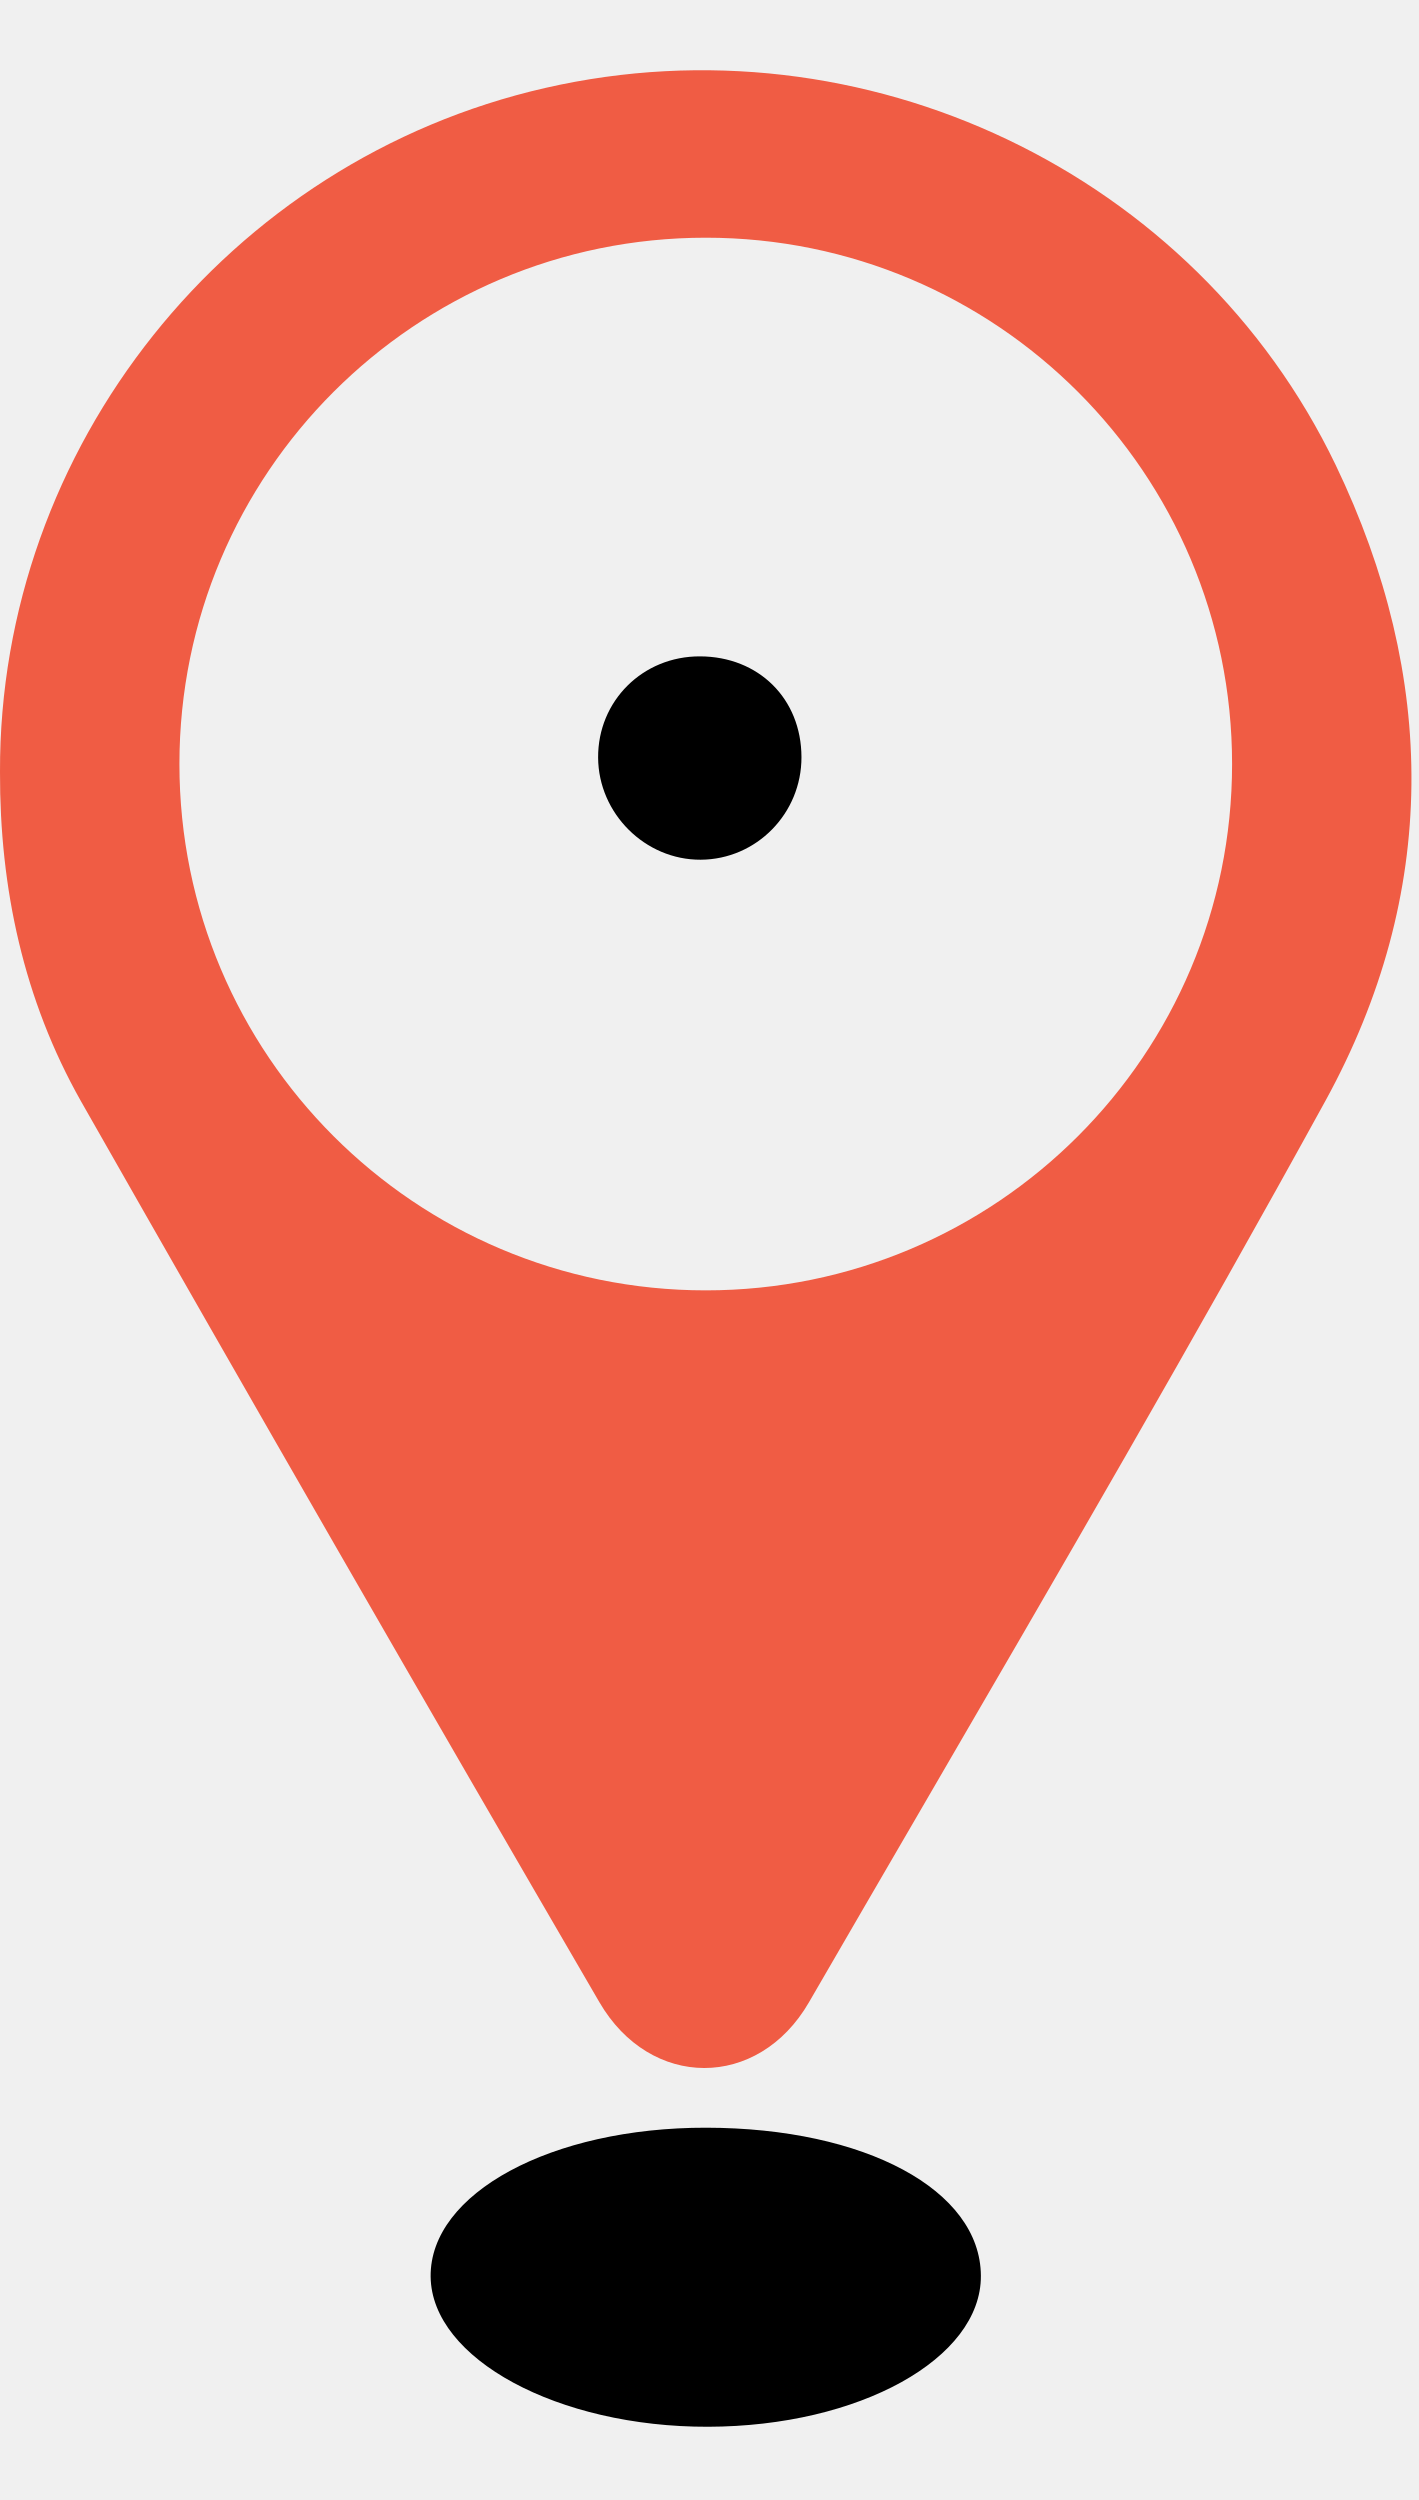
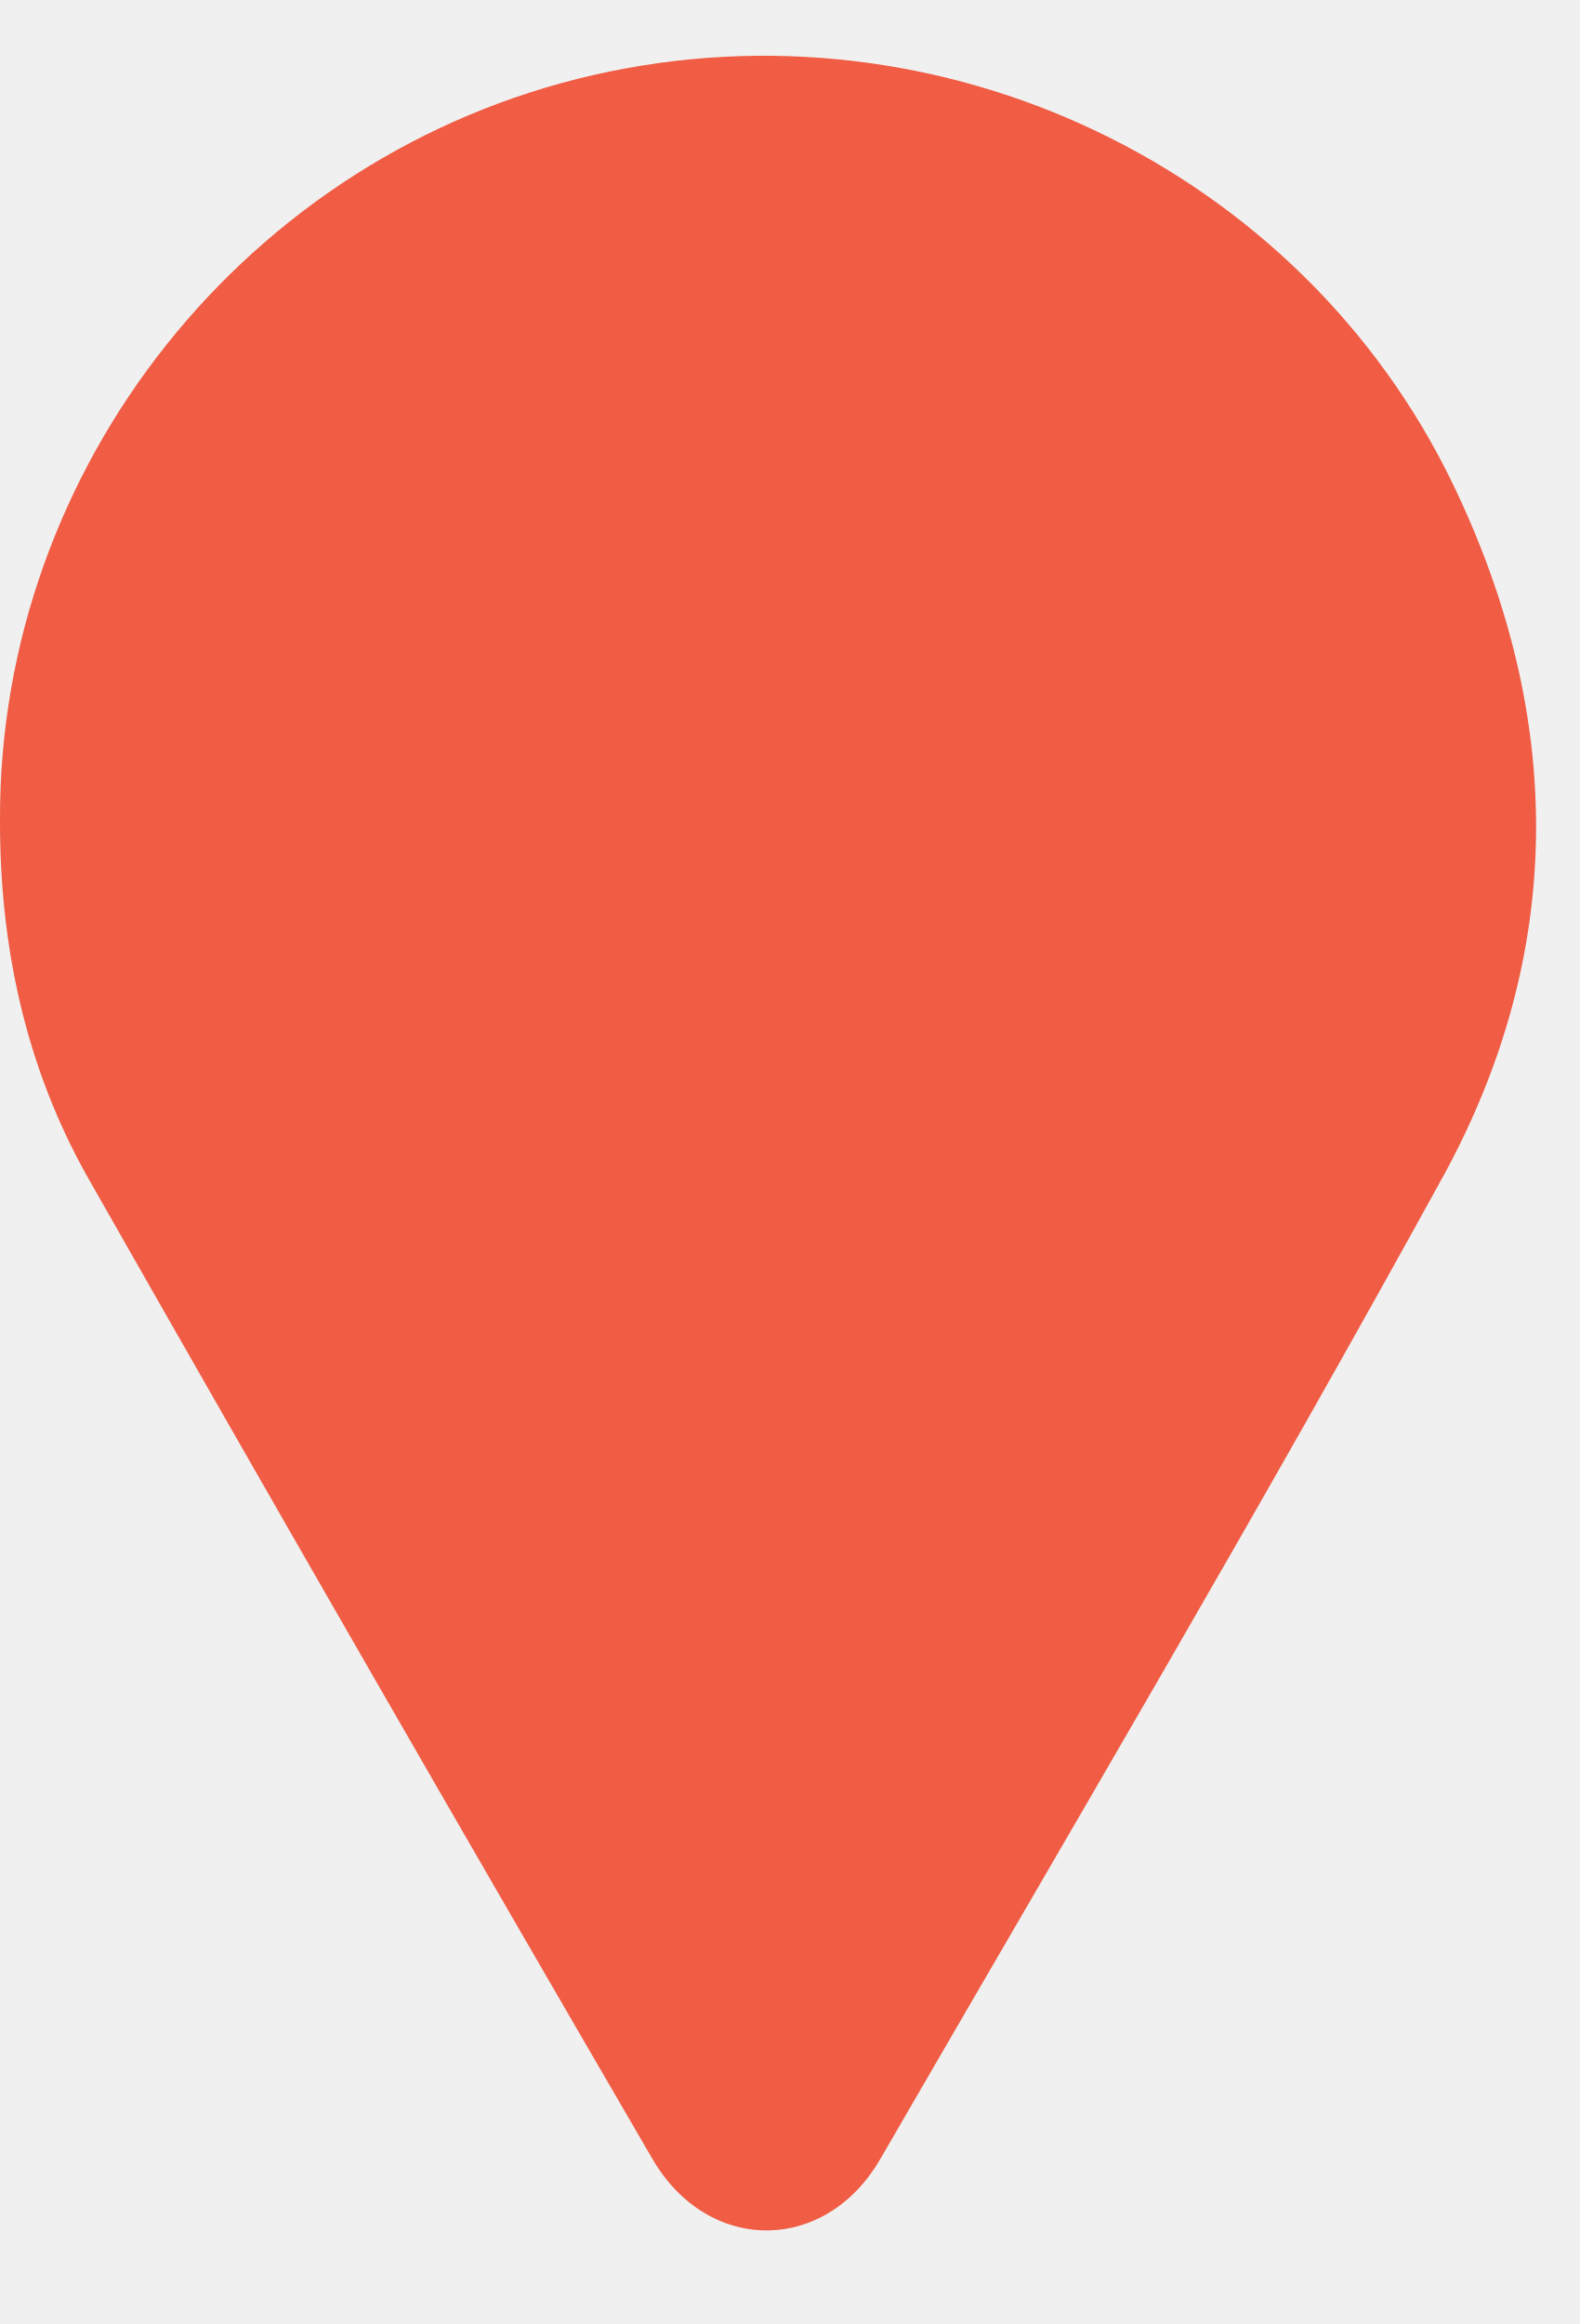
- <svg xmlns="http://www.w3.org/2000/svg" width="21" height="37" viewBox="0 0 89 148" fill="none">
-   <path d="M61.525 138.339C61.555 143.536 53.895 147.787 44.415 147.811C34.994 147.835 27.07 143.553 27.011 138.396C26.953 133.166 34.583 129.037 44.298 129.053C54.276 129.069 61.496 132.963 61.525 138.339Z" fill="black" />
-   <path d="M50.271 43.08C50.282 46.614 47.451 49.504 43.948 49.52C40.466 49.537 37.538 46.625 37.516 43.118C37.495 39.562 40.315 36.754 43.905 36.765C47.592 36.776 50.261 39.424 50.271 43.08Z" fill="black" />
-   <path fill-rule="evenodd" clip-rule="evenodd" d="M34.207 1.11C14.272 5.658 -0.062 23.666 0 44.011C-0.021 51.314 1.484 58.304 5.078 64.668C15.819 83.552 26.664 102.395 37.592 121.174C40.789 126.683 47.56 126.683 50.736 121.195C53.096 117.119 55.464 113.047 57.833 108.975C66.388 94.263 74.947 79.547 83.146 64.626C90.251 51.669 90.188 38.105 83.773 24.751C74.954 6.41 54.184 -3.46 34.207 1.11ZM44.268 76.532C62.501 76.532 77.281 61.751 77.281 43.518C77.281 25.285 62.501 10.505 44.268 10.505C26.035 10.505 11.254 25.285 11.254 43.518C11.254 61.751 26.035 76.532 44.268 76.532Z" fill="#F05C44" />
+ <svg xmlns="http://www.w3.org/2000/svg" width="17" height="25" viewBox="0 0 35 49" fill="none">
+   <circle cx="16.5" cy="17.5" r="14.5" fill="white" />
+   <path d="M19.322 16.558C19.326 17.916 18.238 19.027 16.891 19.033C15.553 19.04 14.428 17.92 14.419 16.572C14.411 15.206 15.495 14.127 16.875 14.131C18.292 14.135 19.318 15.153 19.322 16.558Z" fill="black" />
+   <path d="M8.24448e-05 16.916C-0.024 9.096 5.486 2.175 13.148 0.426C20.826 -1.33 28.809 2.464 32.198 9.513C34.664 14.646 34.688 19.859 31.957 24.839C27.933 32.161 23.685 39.355 19.5 46.581C18.28 48.691 15.677 48.691 14.449 46.573C10.248 39.355 6.08 32.113 1.952 24.855C0.57 22.409 -0.008 19.722 8.24448e-05 16.916Z" fill="#F05C44" />
</svg>
